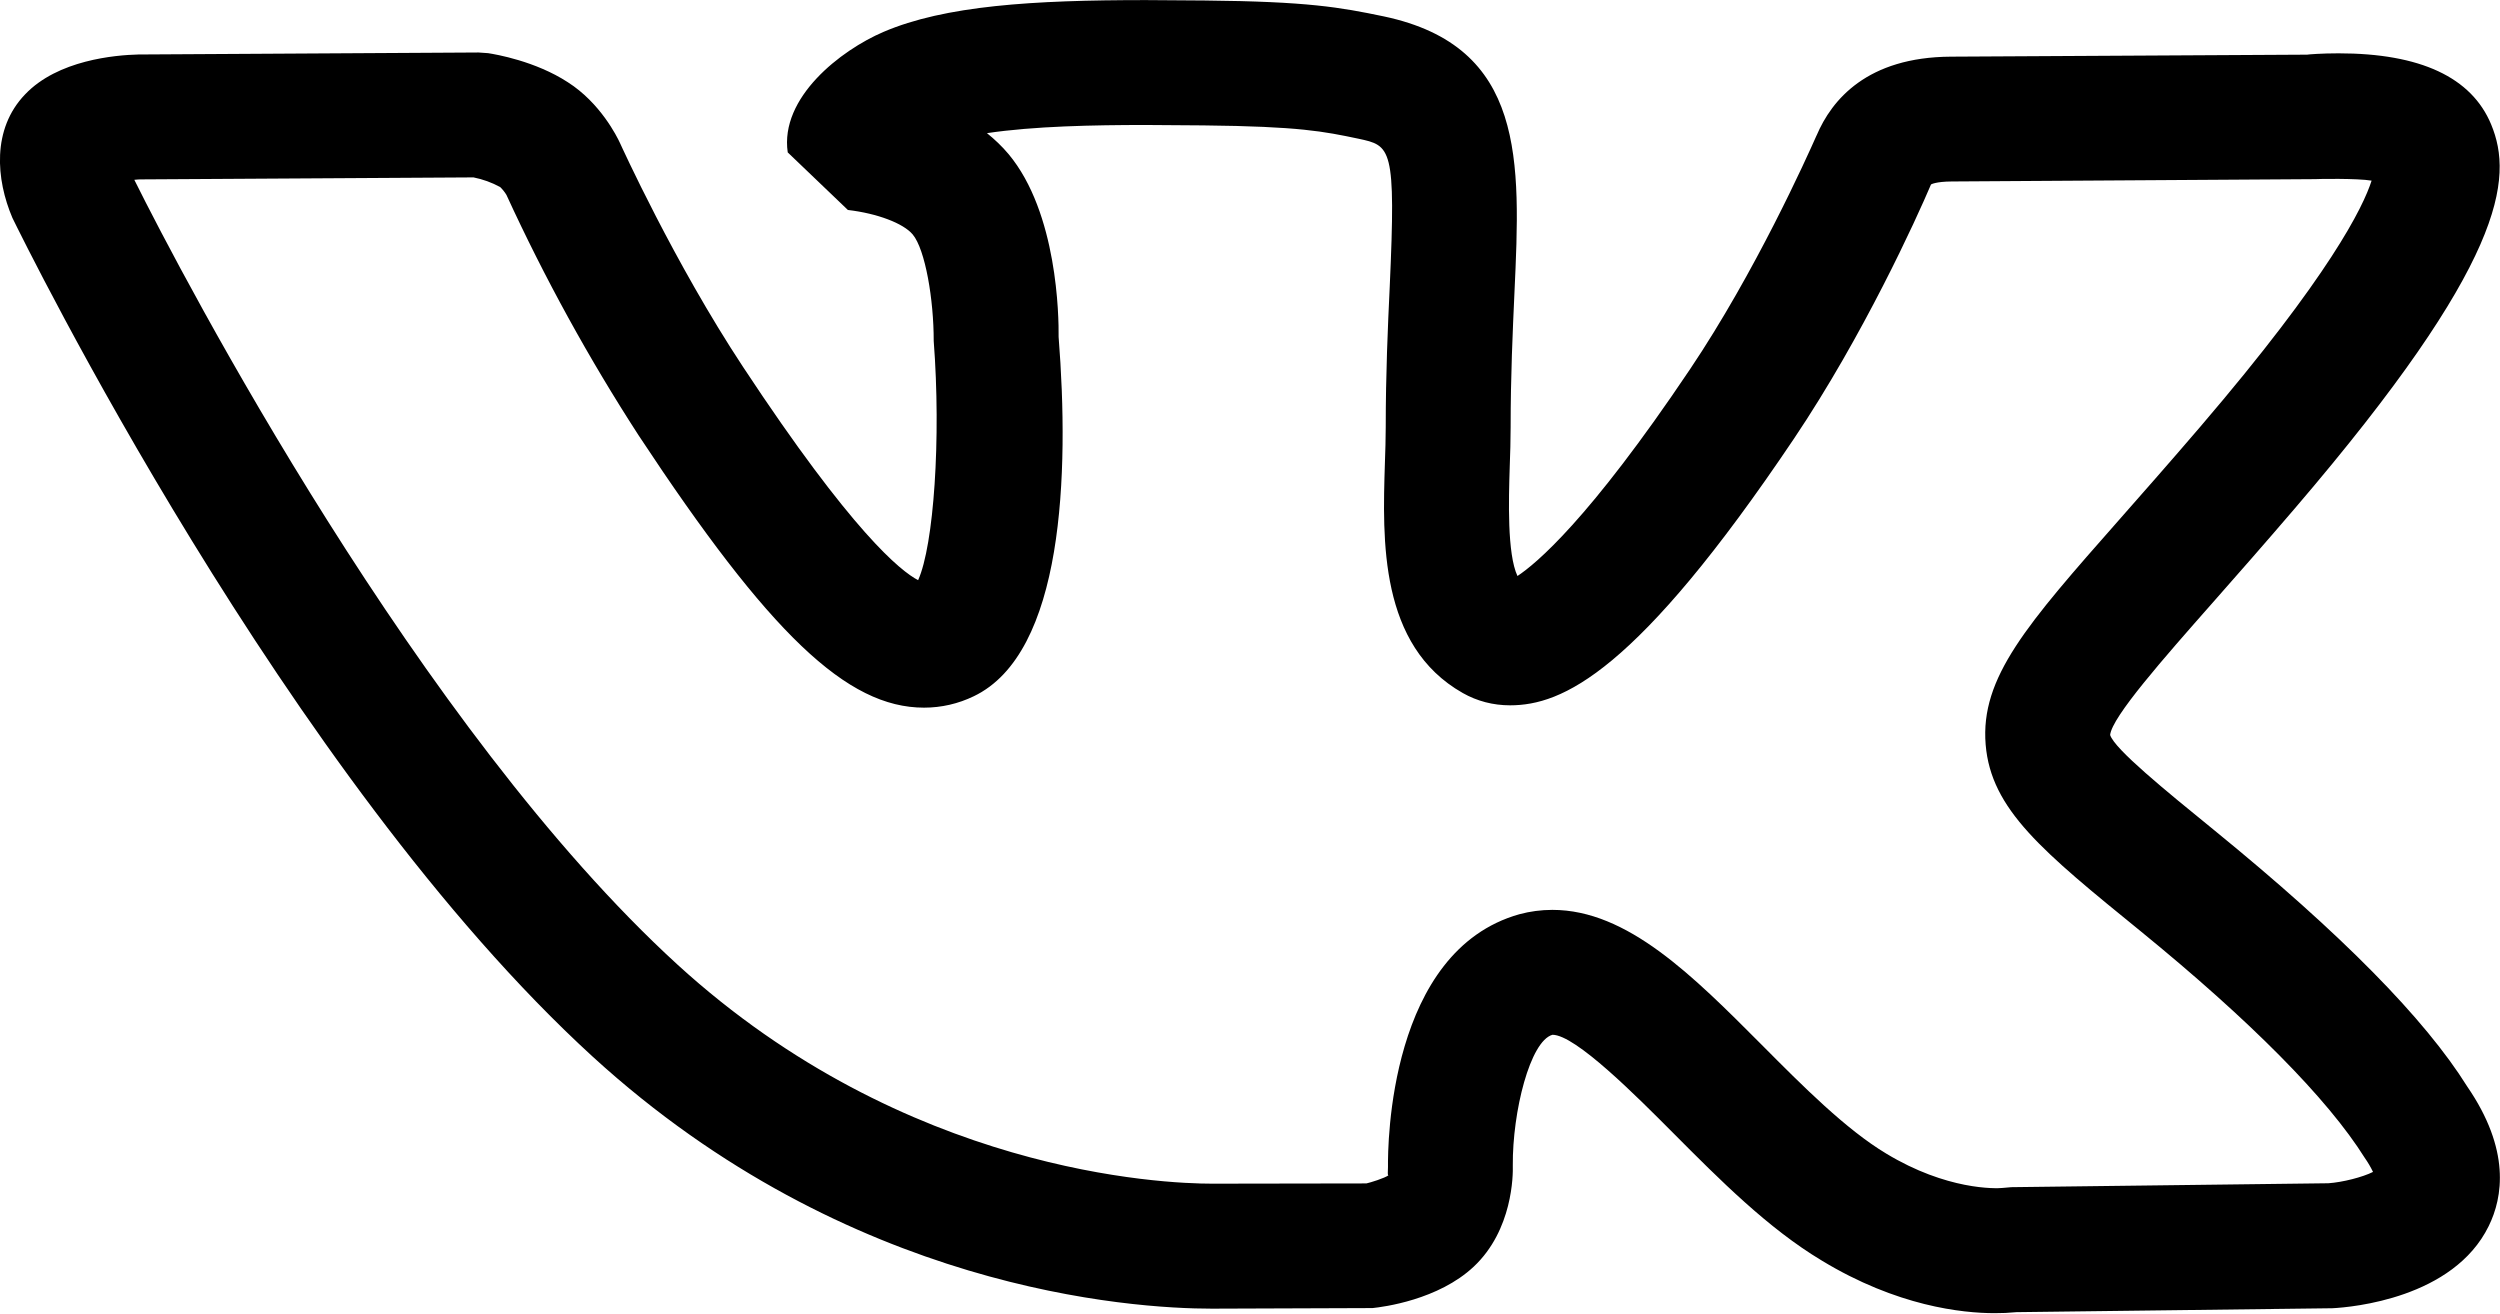
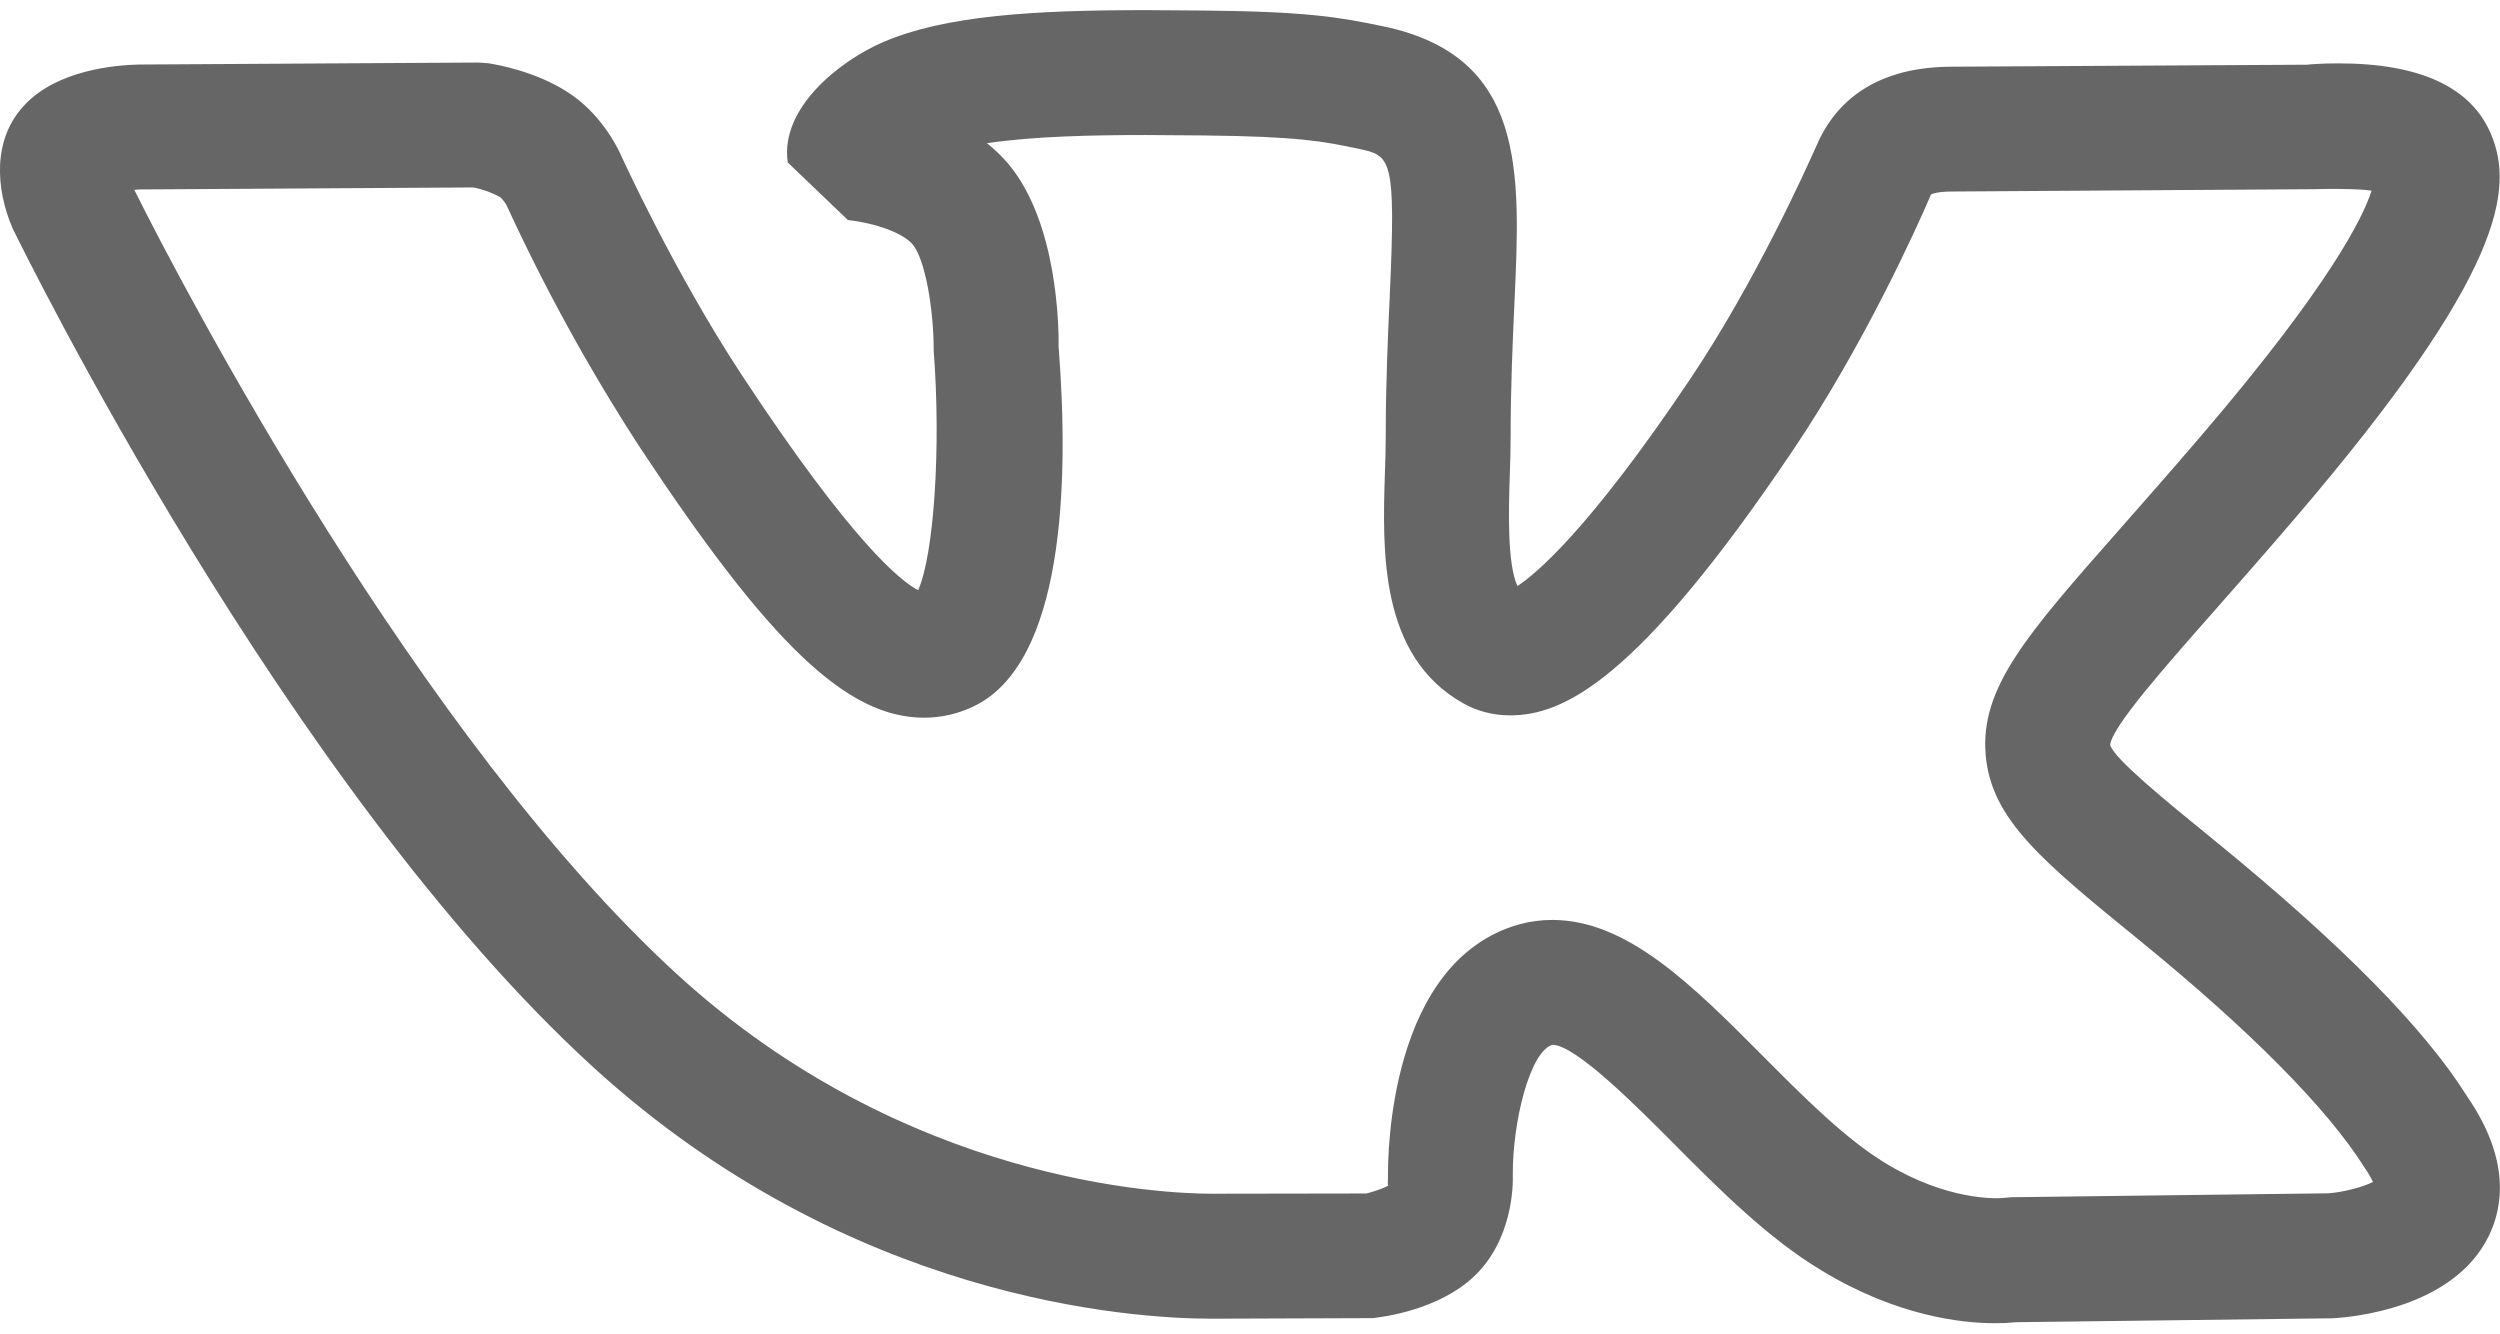
- <svg xmlns="http://www.w3.org/2000/svg" width="30.004" height="15.761" viewBox="3.007 11.628 30.004 15.761">
-   <path d="M26.945 27.388c-.386 0-1.17-.082-2.075-.632-.642-.385-1.223-.968-1.784-1.532-.438-.44-1.171-1.177-1.447-1.177-.268.075-.481.921-.476 1.569.004.113-.001.774-.468 1.213-.425.4-1.088.485-1.216.498l-1.926.007c-.967 0-4.358-.218-7.429-3.021-3.674-3.358-6.835-9.798-6.968-10.07-.197-.462-.248-1.066.152-1.482.392-.413 1.081-.472 1.359-.479l4.083-.024.115.008c.091.014.567.095.957.349.388.247.59.651.626.73.01.021.649 1.432 1.475 2.684 1.312 1.99 1.896 2.455 2.103 2.562.188-.417.277-1.7.187-2.871.001-.493-.101-1.098-.252-1.278-.112-.134-.426-.253-.778-.294l-.722-.691c-.096-.658.635-1.226 1.149-1.446.737-.316 1.792-.382 3.147-.382l.71.005c1.235.012 1.622.081 2.149.191 1.702.361 1.64 1.729 1.567 3.312-.021.464-.046 1.001-.046 1.621 0 .151-.005.312-.011.479-.012.38-.032 1.038.093 1.304.219-.145.852-.665 2.072-2.483.783-1.165 1.4-2.539 1.517-2.803l.001-.001c.182-.43.608-.941 1.613-.946l4.274-.024c.012-.003.172-.016.377-.016.98 0 1.597.287 1.832.854.269.65.169 1.657-2.354 4.605-.37.432-.697.804-.982 1.127-.598.678-1.216 1.379-1.237 1.595.053.169.662.665 1.252 1.145 1.53 1.247 2.528 2.264 3.033 3.073.522.759.429 1.33.258 1.677-.424.864-1.638.973-1.877.985l-3.79.047a2.525 2.525 0 0 1-.263.012zm-5.307-4.84c.899 0 1.682.786 2.511 1.618.497.5 1.011 1.016 1.496 1.307.727.44 1.316.421 1.398.412l.103-.009 3.805-.047c.171-.012.411-.073.536-.136a1.167 1.167 0 0 0-.098-.167c-.449-.718-1.388-1.659-2.686-2.718-1.184-.963-1.801-1.465-1.865-2.244-.066-.805.493-1.439 1.607-2.703.28-.318.604-.685.967-1.109 1.559-1.821 1.957-2.64 2.058-2.956-.17-.029-.648-.021-.678-.018l-4.361.028c-.191.001-.249.035-.249.036-.176.414-.812 1.812-1.644 3.05-1.895 2.82-2.785 3.2-3.407 3.201-.204 0-.396-.05-.569-.148-1.003-.569-.963-1.834-.934-2.757.005-.149.01-.295.01-.431 0-.646.025-1.207.048-1.689.076-1.68.016-1.692-.379-1.776-.409-.086-.705-.147-1.856-.159l-.693-.005c-.624 0-1.343.014-1.906.098.092.074.18.157.259.251.588.704.604 1.951.601 2.194.13 1.646.061 3.796-1.018 4.313a1.365 1.365 0 0 1-.597.137c-.926 0-1.854-.885-3.425-3.267a22.863 22.863 0 0 1-1.587-2.887.47.47 0 0 0-.075-.094 1.133 1.133 0 0 0-.32-.116l-4.001.024c-.021.001-.045.002-.07.005.591 1.189 3.426 6.592 6.519 9.419 2.74 2.502 5.826 2.629 6.417 2.629l1.851-.003c.046-.01.218-.062.269-.1-.019.018-.01-.053-.01-.097-.003-.265.012-2.595 1.578-3.034.126-.034.259-.052.395-.052z" />
+ <svg xmlns="http://www.w3.org/2000/svg" width="30" height="16" viewBox="3.007 11.628 30.004 15.761">
+   <path fill="#666666" d="M26.945 27.388c-.386 0-1.17-.082-2.075-.632-.642-.385-1.223-.968-1.784-1.532-.438-.44-1.171-1.177-1.447-1.177-.268.075-.481.921-.476 1.569.004.113-.001.774-.468 1.213-.425.4-1.088.485-1.216.498l-1.926.007c-.967 0-4.358-.218-7.429-3.021-3.674-3.358-6.835-9.798-6.968-10.07-.197-.462-.248-1.066.152-1.482.392-.413 1.081-.472 1.359-.479l4.083-.024.115.008c.091.014.567.095.957.349.388.247.59.651.626.73.01.021.649 1.432 1.475 2.684 1.312 1.99 1.896 2.455 2.103 2.562.188-.417.277-1.7.187-2.871.001-.493-.101-1.098-.252-1.278-.112-.134-.426-.253-.778-.294l-.722-.691c-.096-.658.635-1.226 1.149-1.446.737-.316 1.792-.382 3.147-.382l.71.005c1.235.012 1.622.081 2.149.191 1.702.361 1.64 1.729 1.567 3.312-.021.464-.046 1.001-.046 1.621 0 .151-.005.312-.011.479-.012.38-.032 1.038.093 1.304.219-.145.852-.665 2.072-2.483.783-1.165 1.4-2.539 1.517-2.803l.001-.001c.182-.43.608-.941 1.613-.946l4.274-.024c.012-.003.172-.016.377-.016.98 0 1.597.287 1.832.854.269.65.169 1.657-2.354 4.605-.37.432-.697.804-.982 1.127-.598.678-1.216 1.379-1.237 1.595.053.169.662.665 1.252 1.145 1.53 1.247 2.528 2.264 3.033 3.073.522.759.429 1.33.258 1.677-.424.864-1.638.973-1.877.985l-3.79.047a2.525 2.525 0 0 1-.263.012zm-5.307-4.84c.899 0 1.682.786 2.511 1.618.497.5 1.011 1.016 1.496 1.307.727.44 1.316.421 1.398.412l.103-.009 3.805-.047c.171-.012.411-.073.536-.136a1.167 1.167 0 0 0-.098-.167c-.449-.718-1.388-1.659-2.686-2.718-1.184-.963-1.801-1.465-1.865-2.244-.066-.805.493-1.439 1.607-2.703.28-.318.604-.685.967-1.109 1.559-1.821 1.957-2.64 2.058-2.956-.17-.029-.648-.021-.678-.018l-4.361.028c-.191.001-.249.035-.249.036-.176.414-.812 1.812-1.644 3.05-1.895 2.82-2.785 3.2-3.407 3.201-.204 0-.396-.05-.569-.148-1.003-.569-.963-1.834-.934-2.757.005-.149.01-.295.01-.431 0-.646.025-1.207.048-1.689.076-1.68.016-1.692-.379-1.776-.409-.086-.705-.147-1.856-.159l-.693-.005c-.624 0-1.343.014-1.906.098.092.074.18.157.259.251.588.704.604 1.951.601 2.194.13 1.646.061 3.796-1.018 4.313a1.365 1.365 0 0 1-.597.137c-.926 0-1.854-.885-3.425-3.267a22.863 22.863 0 0 1-1.587-2.887.47.47 0 0 0-.075-.094 1.133 1.133 0 0 0-.32-.116l-4.001.024c-.021.001-.045.002-.07.005.591 1.189 3.426 6.592 6.519 9.419 2.74 2.502 5.826 2.629 6.417 2.629l1.851-.003c.046-.01.218-.062.269-.1-.019.018-.01-.053-.01-.097-.003-.265.012-2.595 1.578-3.034.126-.034.259-.052.395-.052z" />
</svg>
